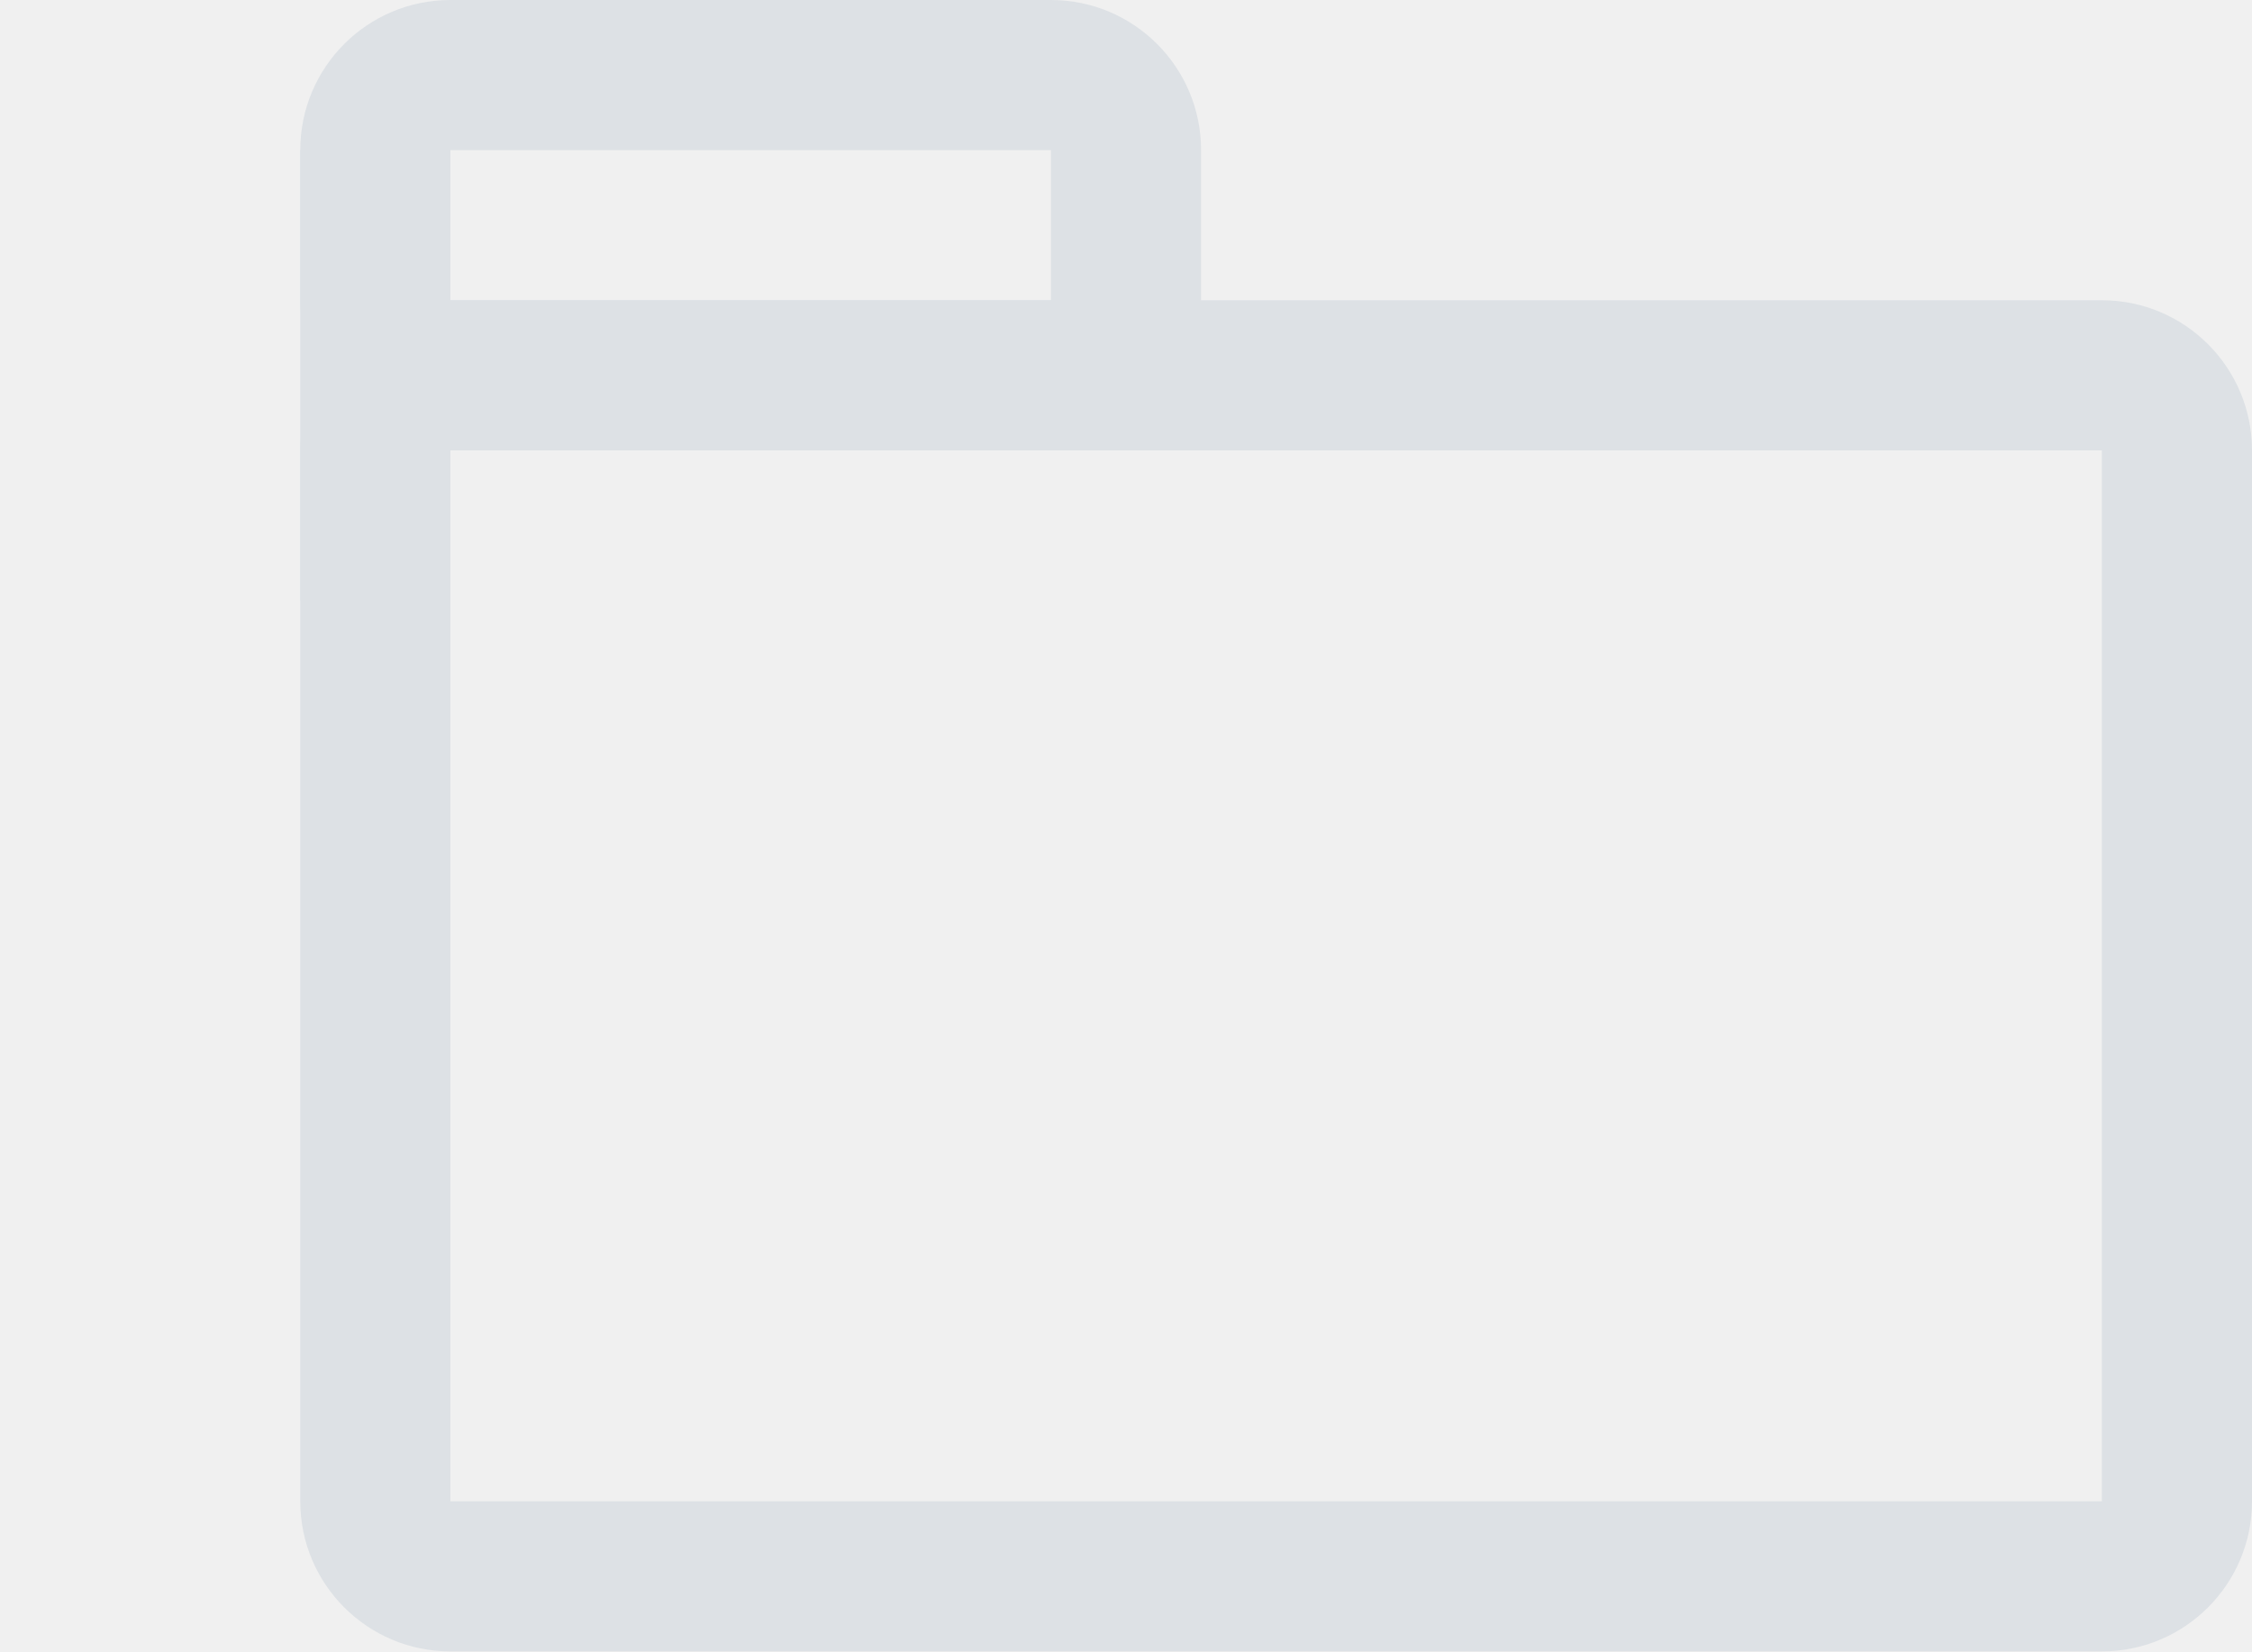
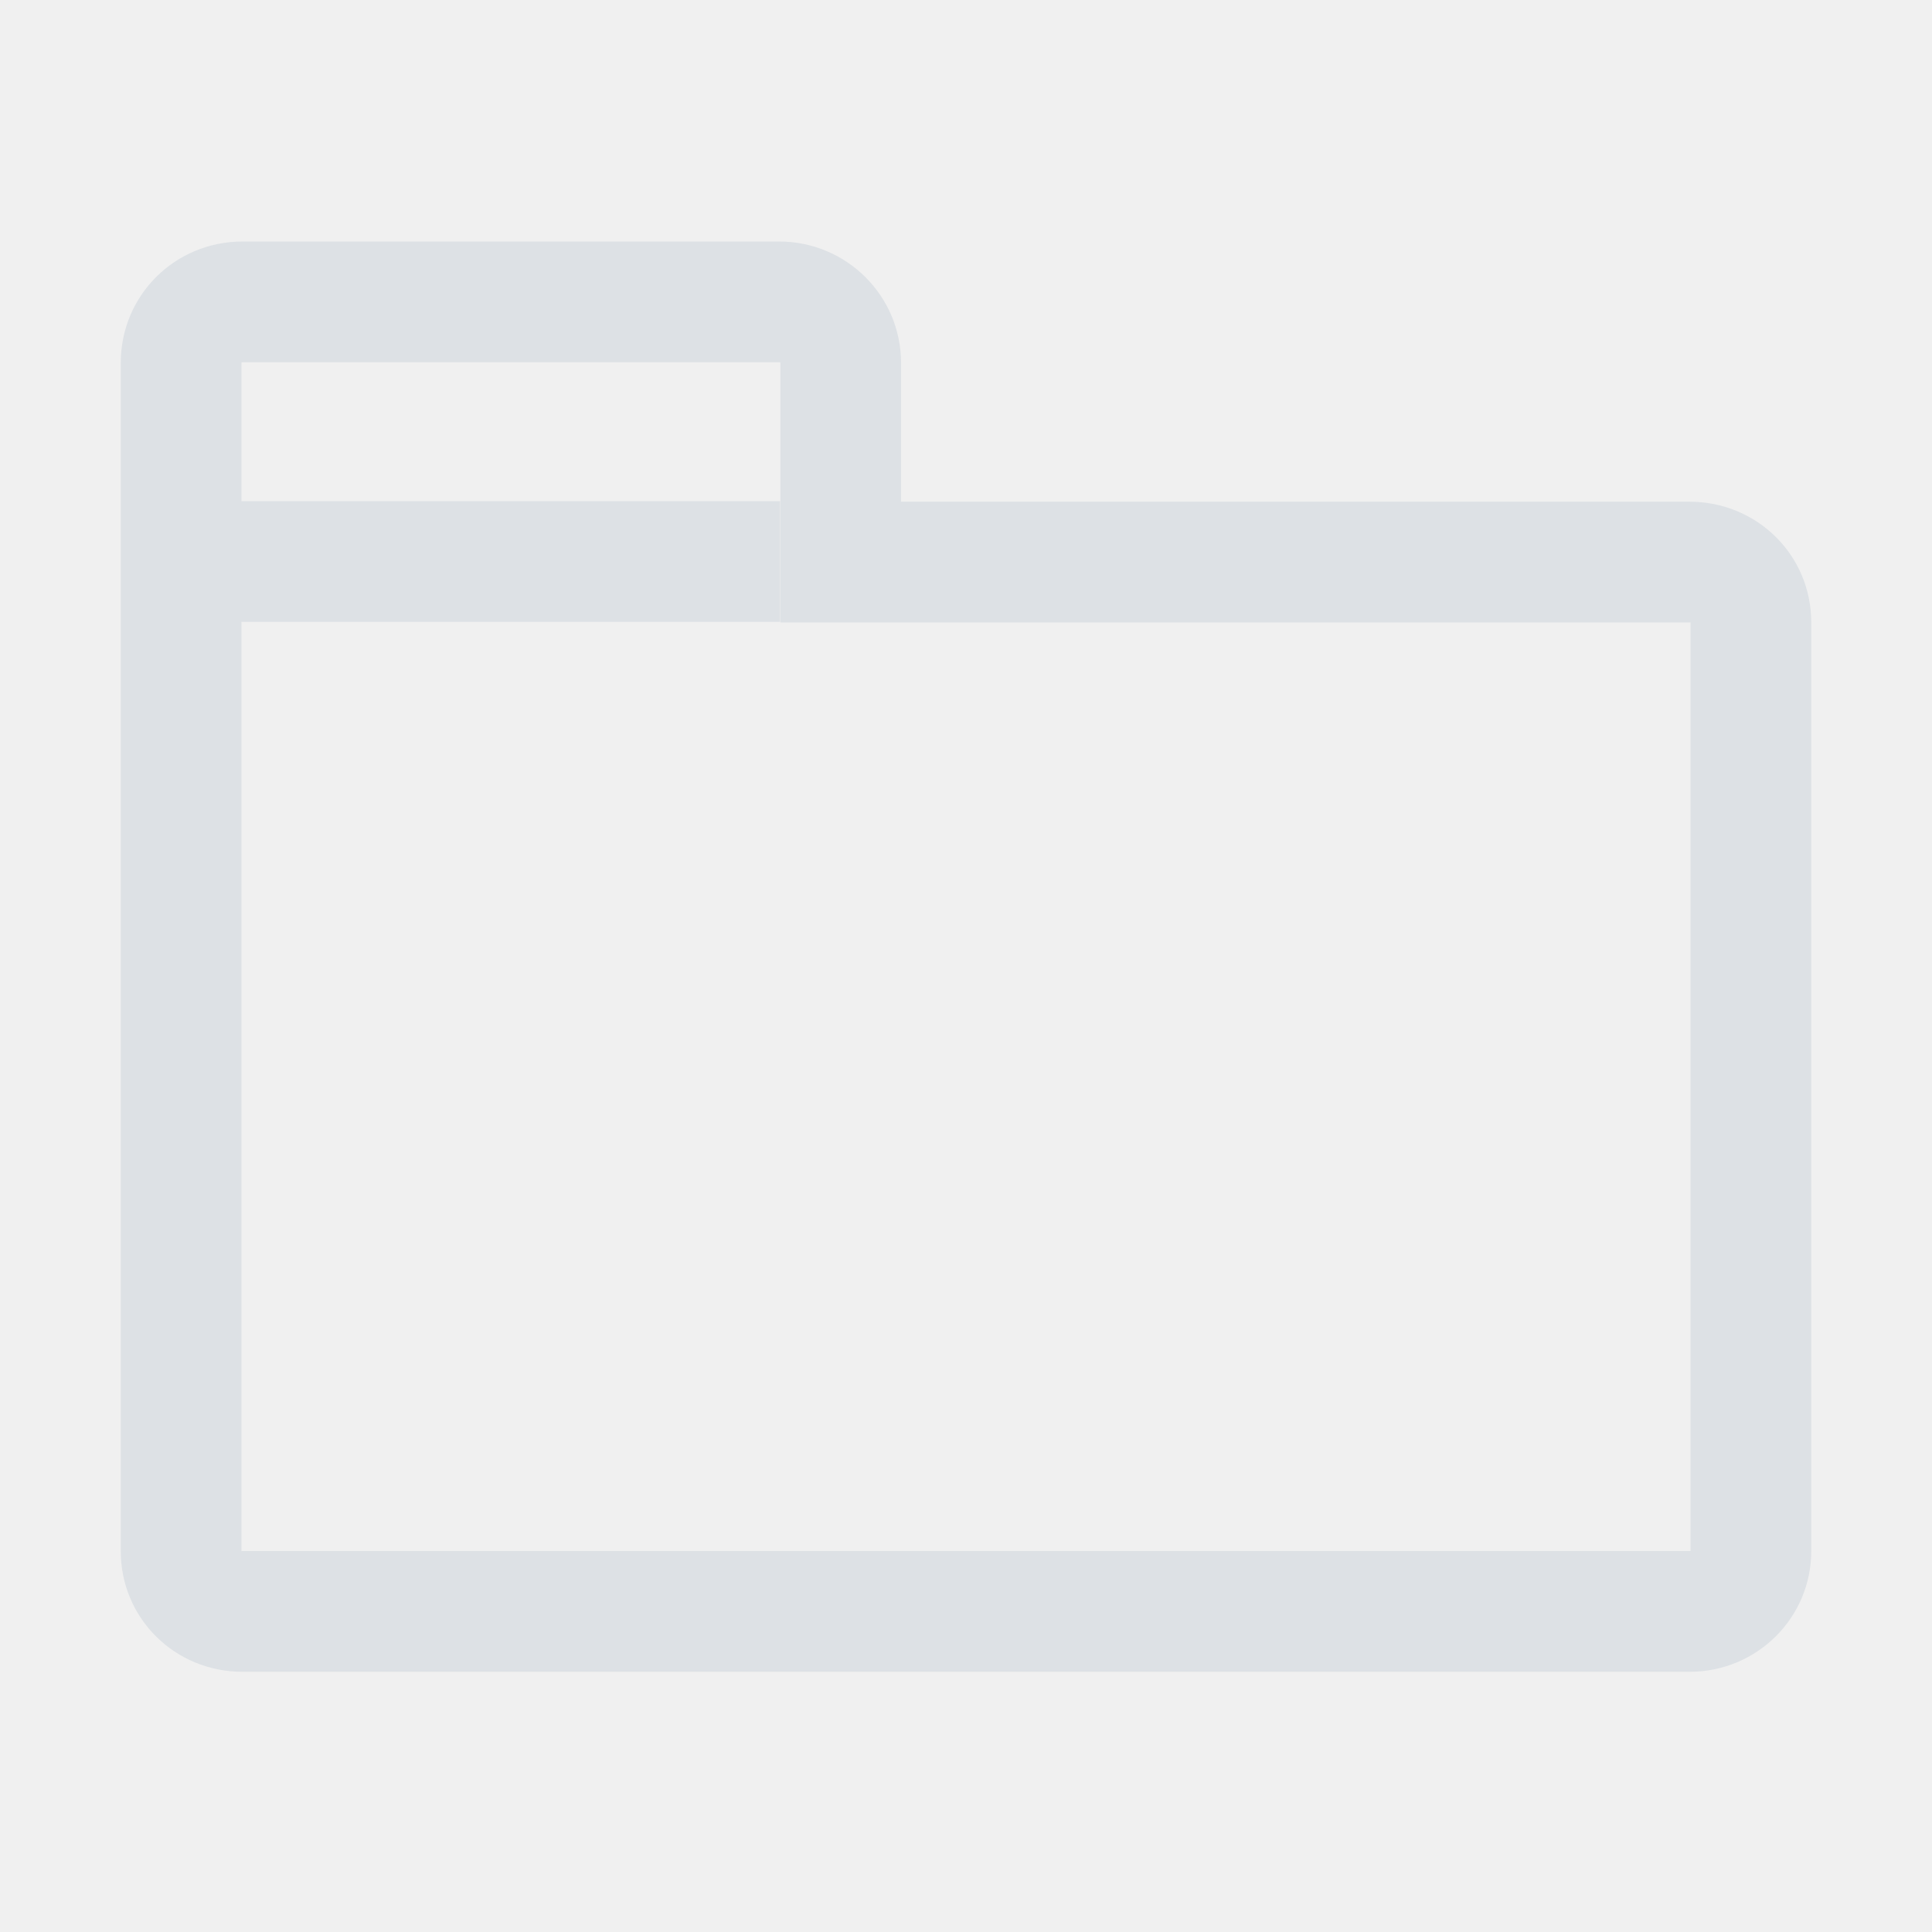
- <svg xmlns="http://www.w3.org/2000/svg" xmlns:xlink="http://www.w3.org/1999/xlink" width="15px" height="11px" viewBox="14 6 15 11" version="1.1">
-   <defs>
-     <rect id="path-1" x="1" y="2" width="13" height="9" rx="1" />
-     <mask id="mask-2" maskContentUnits="userSpaceOnUse" maskUnits="objectBoundingBox" x="0" y="0" width="13" height="9" fill="white">
-       <use xlink:href="#path-1" />
-     </mask>
-     <rect id="path-3" x="1" y="0" width="6" height="3" rx="1" />
-     <mask id="mask-4" maskContentUnits="userSpaceOnUse" maskUnits="objectBoundingBox" x="0" y="0" width="6" height="3" fill="white">
-       <use xlink:href="#path-3" />
-     </mask>
-   </defs>
-   <g id="folder" stroke="none" stroke-width="1" fill="none" fill-rule="evenodd" transform="translate(15, 6)">
-     <use id="Rectangle-57" stroke="#DDE1E5" mask="url(#mask-2)" stroke-width="2" xlink:href="#path-1" />
-     <use id="Rectangle-57-Copy" stroke="#DDE1E5" mask="url(#mask-4)" stroke-width="2" xlink:href="#path-3" />
-     <path d="M1.5,1.5 L1.5,3.5" id="Line" stroke="#DDE1E5" stroke-linecap="square" />
-   </g>
+ <svg xmlns="http://www.w3.org/2000/svg" width="16" height="16" viewBox="0 0 16 16" fill="#DDE1E5">
+   <path d="M2 5.193v7.652c0 .003-.002 0 .007 0H14v-7.69c0-.003.002 0-.007 0h-7.53v-2.15c0-.002-.004-.005-.01-.005H2.01C2 3 2 3 2 3.005V5.193zm-1 0V3.005C1 2.45 1.444 2 2.01 2h4.442c.558 0 1.01.45 1.01 1.005v1.15h6.53c.557 0 1.008.44 1.008 1v7.69c0 .553-.45 1-1.007 1H2.007c-.556 0-1.007-.44-1.007-1V5.193zM6.08 4.15H2v1h4.46v-1h-.38z" fill-rule="evenodd" />
</svg>
